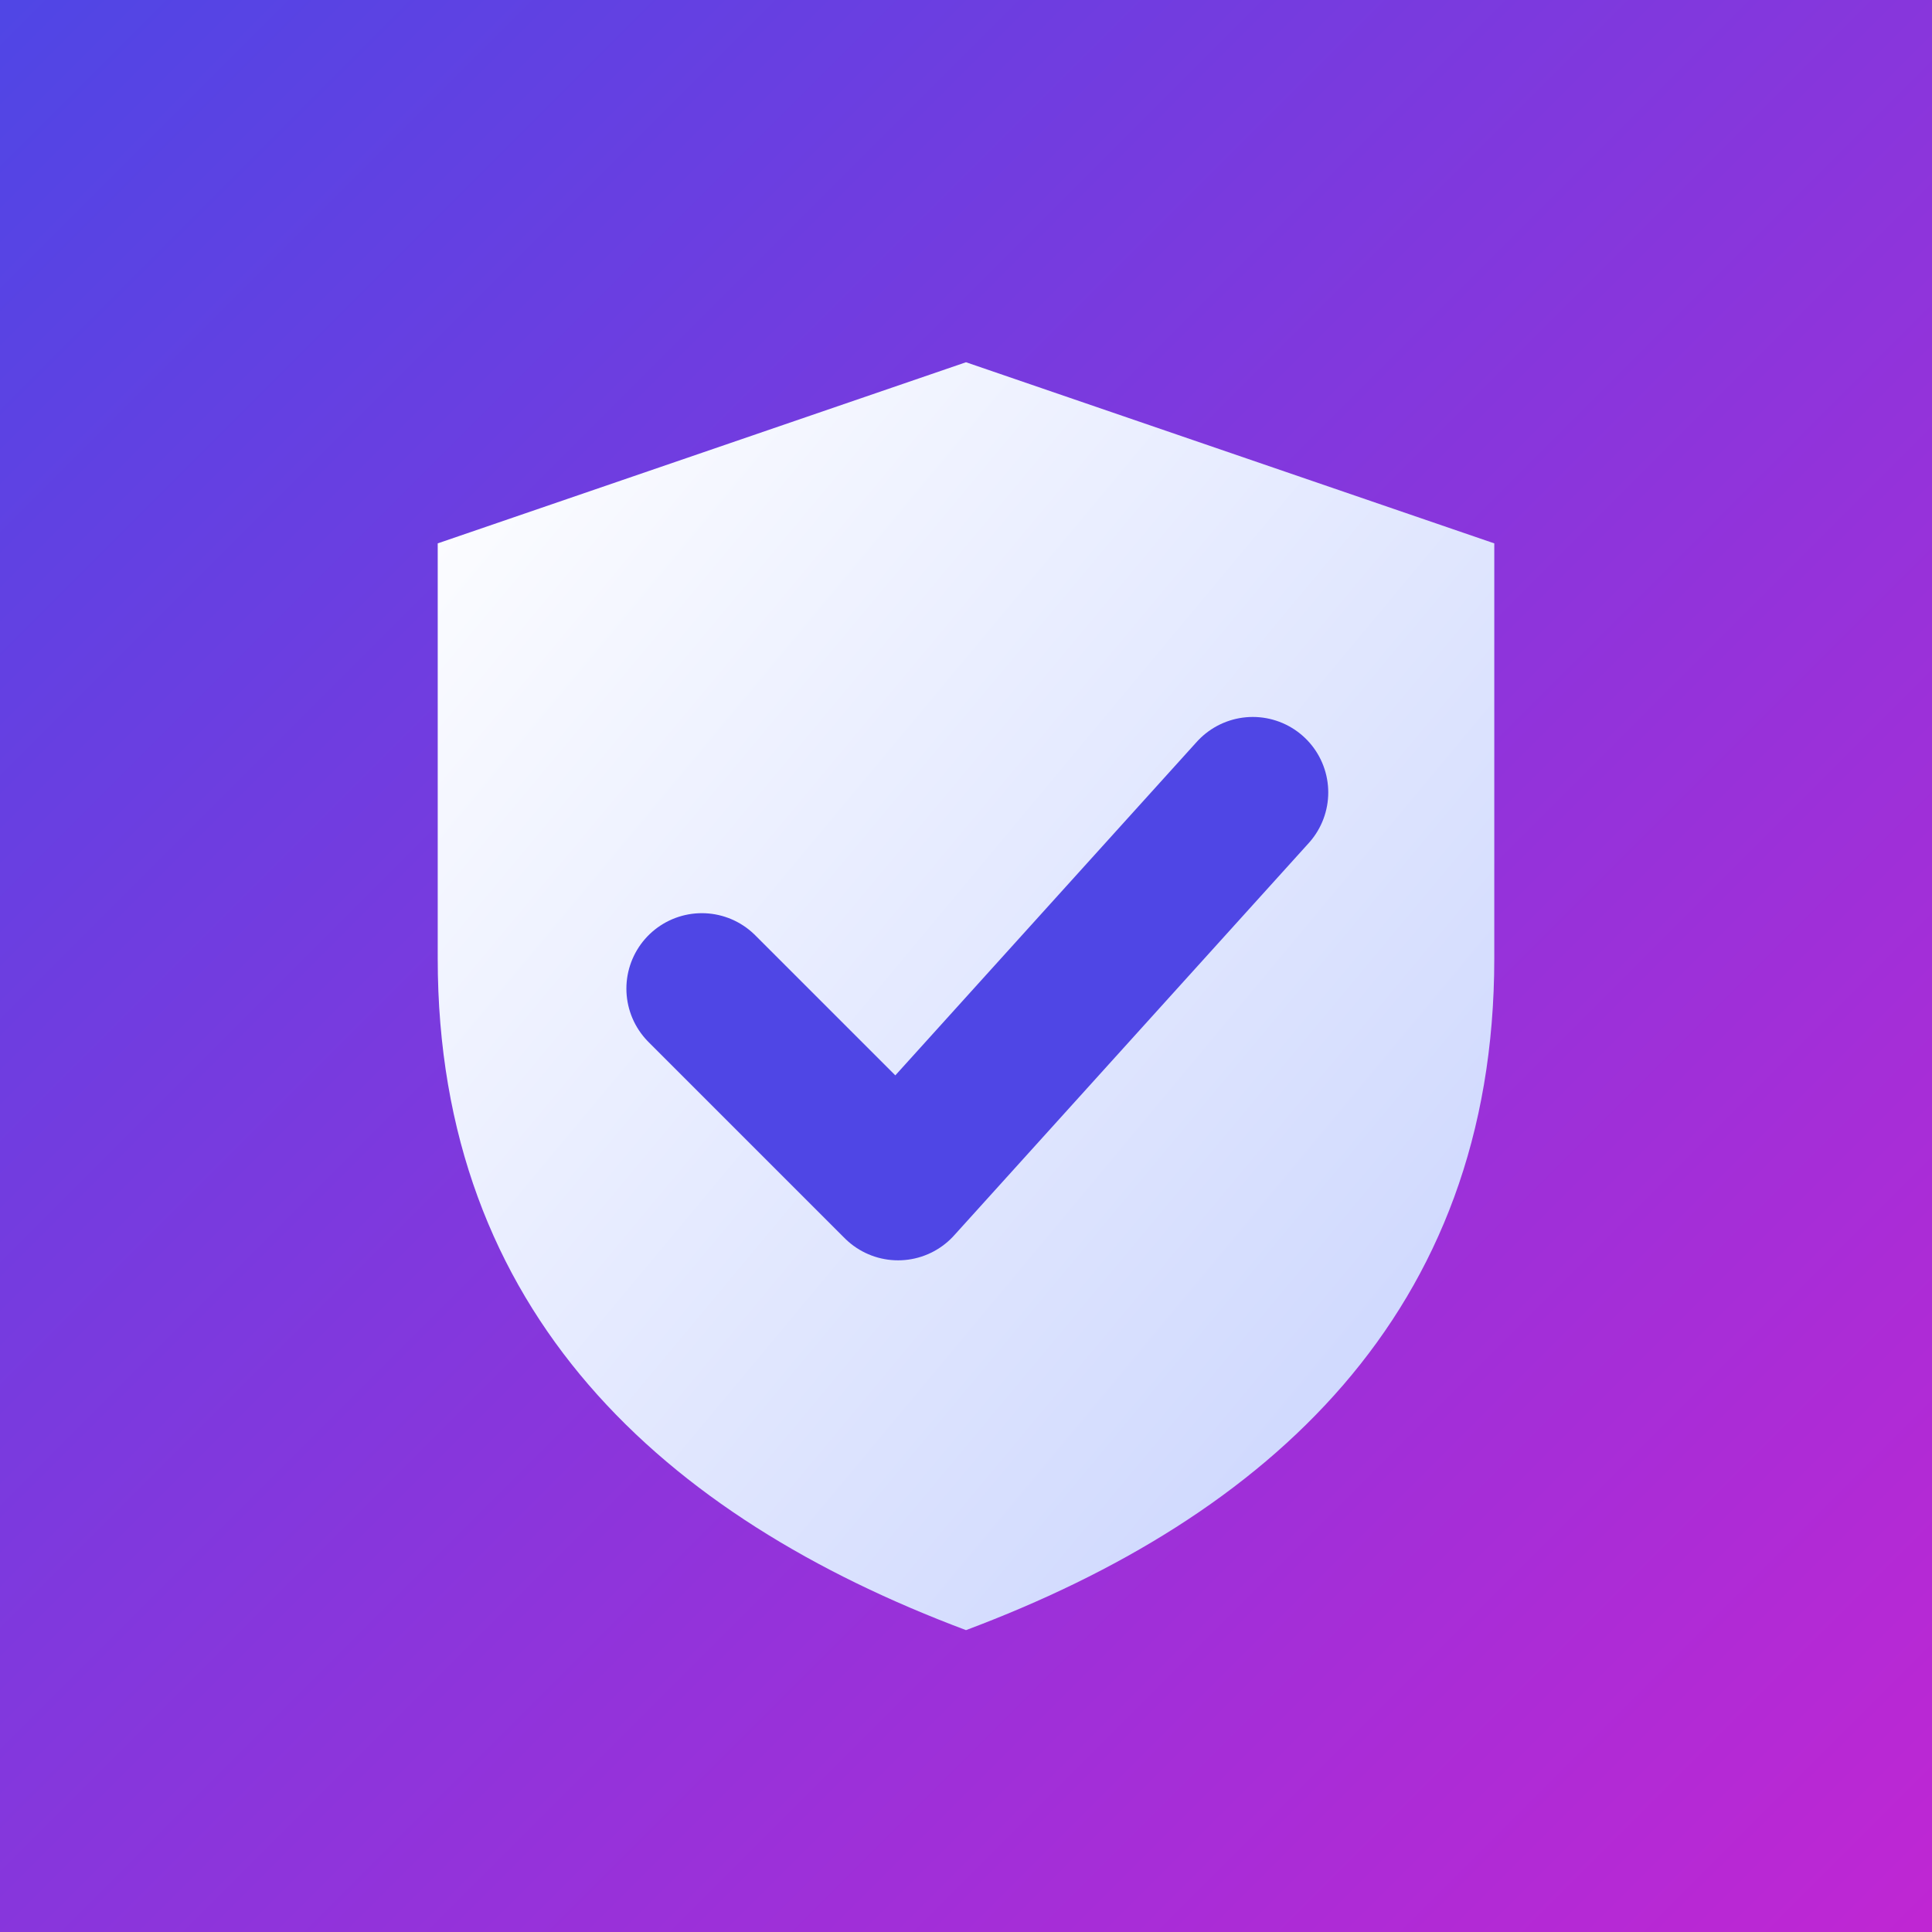
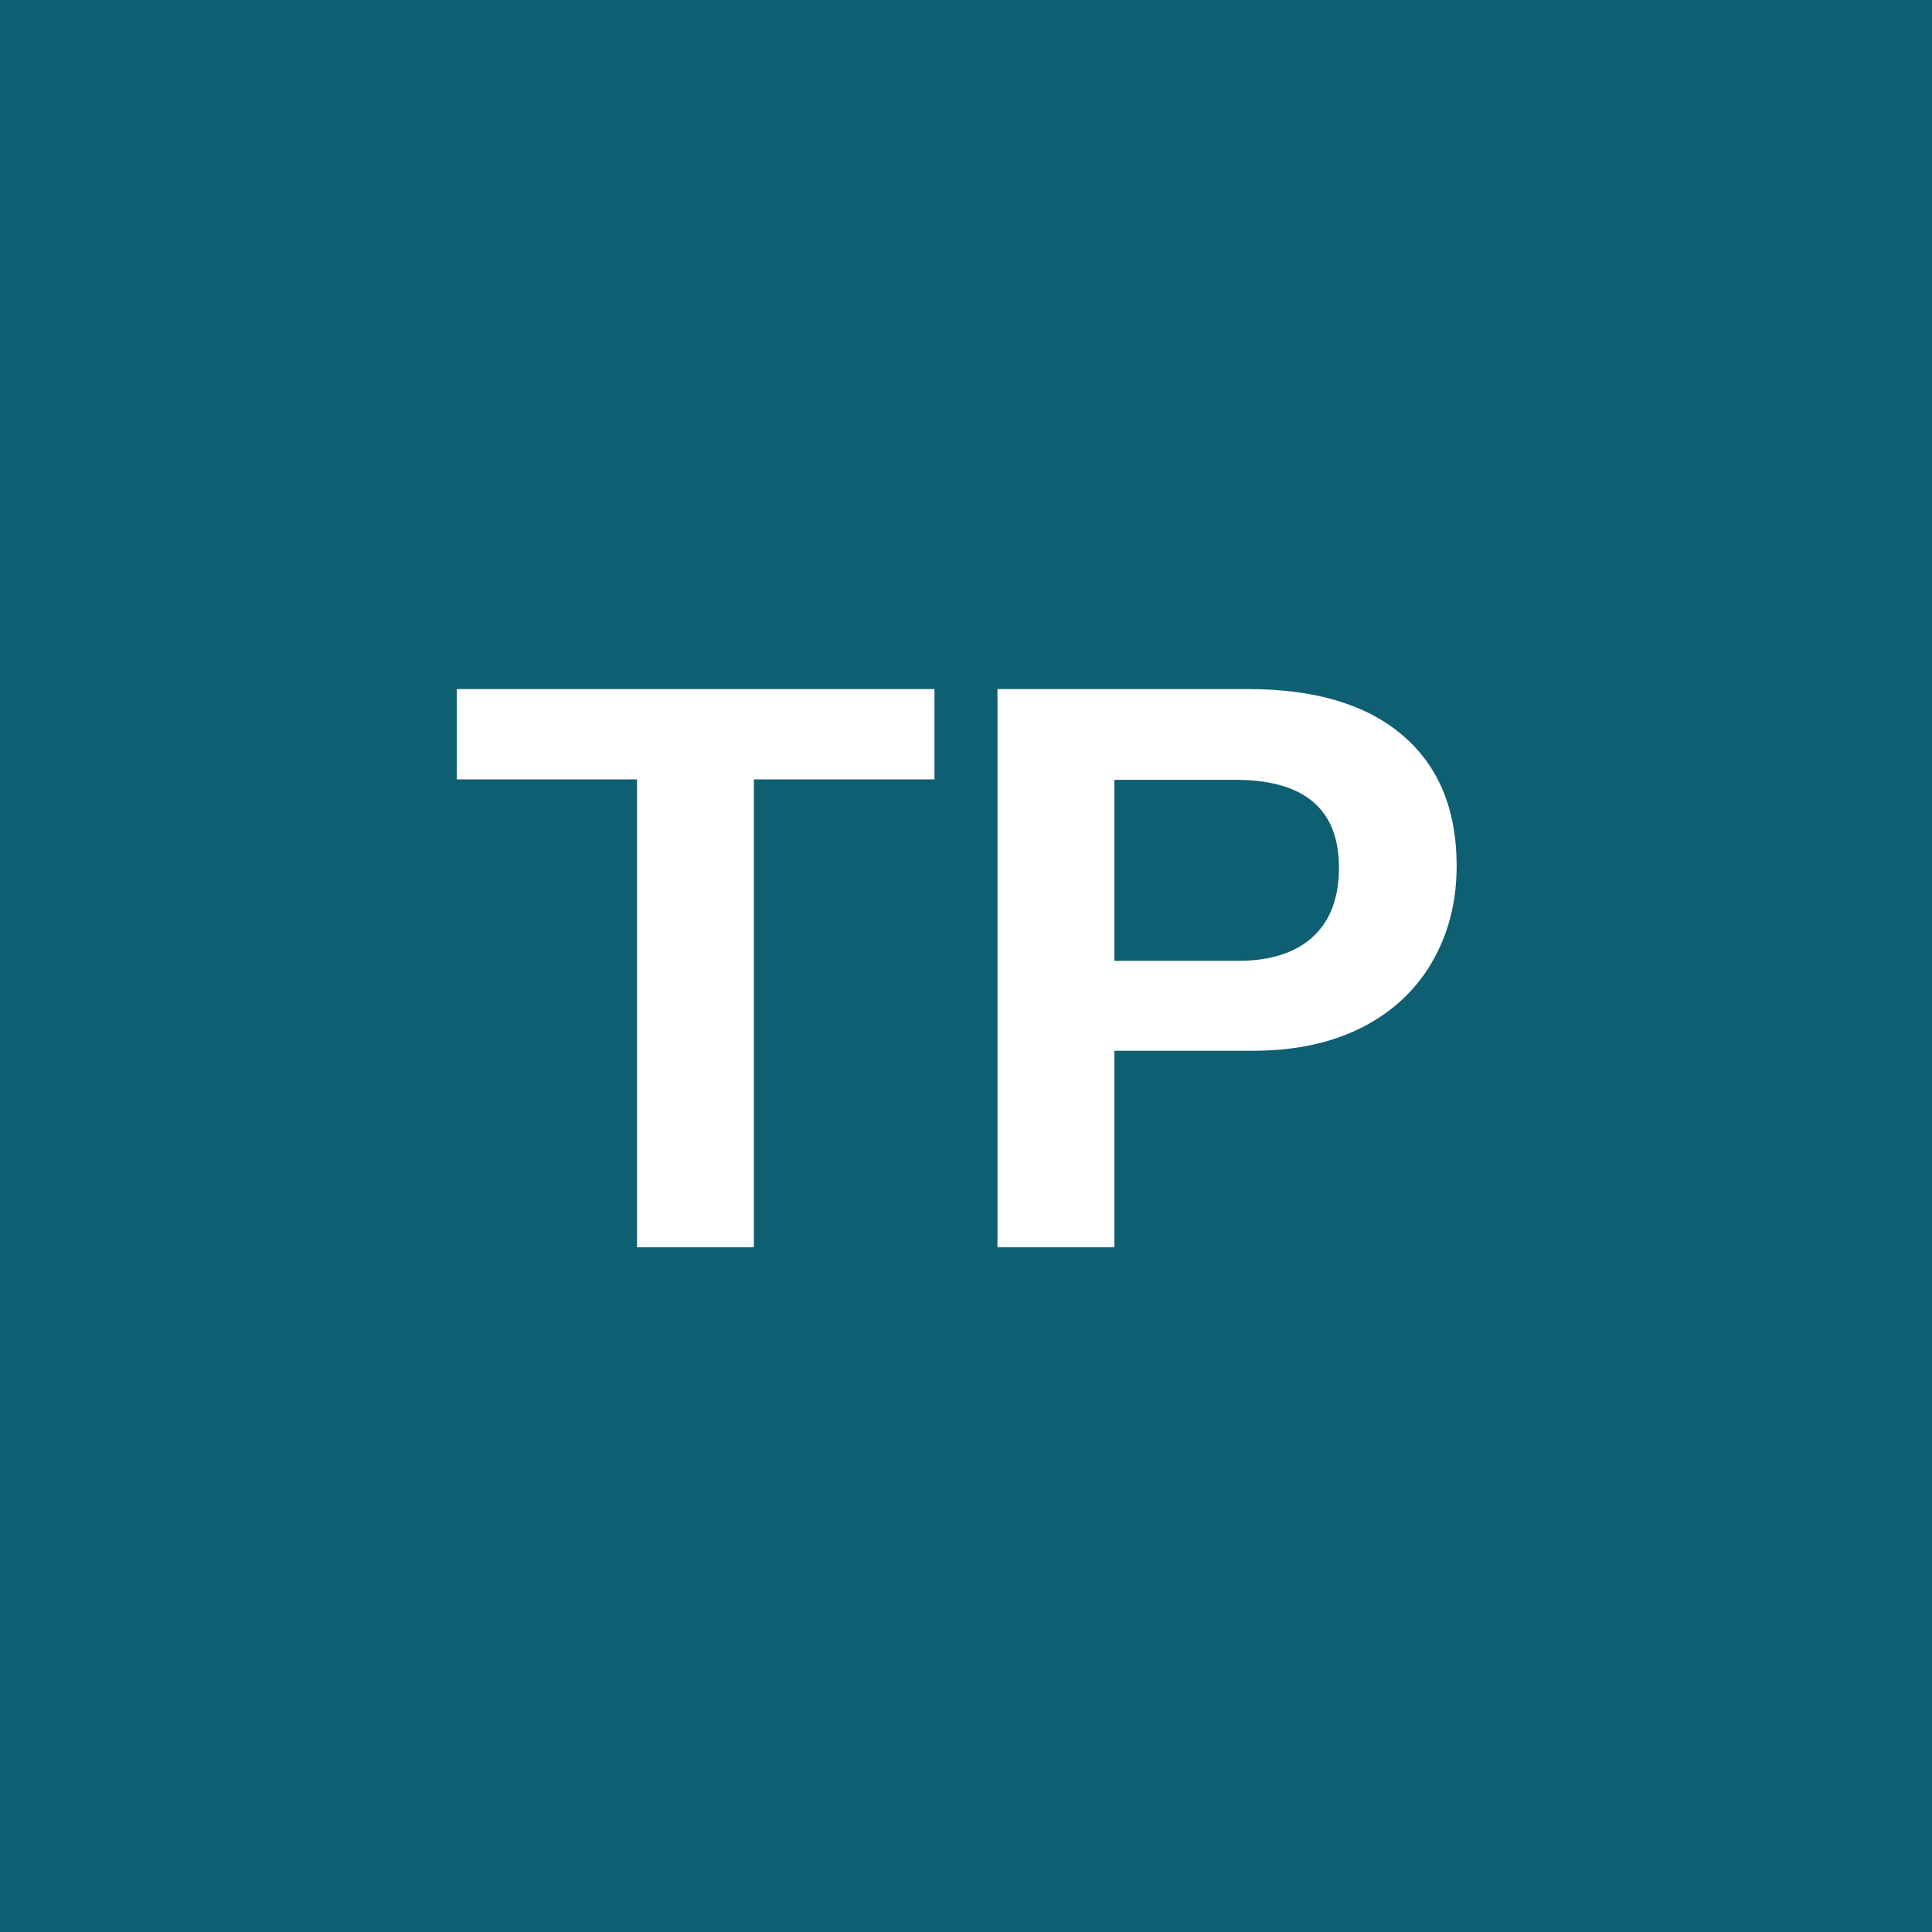
<svg xmlns="http://www.w3.org/2000/svg" viewBox="0 0 512 512">
-   <defs>
-     <linearGradient id="g" x1="0" y1="0" x2="1" y2="1">
-       <stop offset="0" stop-color="#4f46e5" />
-       <stop offset="1" stop-color="#c026d3" />
-     </linearGradient>
-     <linearGradient id="s" x1="0" y1="0" x2="1" y2="1">
-       <stop offset="0" stop-color="#fff" />
-       <stop offset="1" stop-color="#c7d2fe" />
-     </linearGradient>
-   </defs>
-   <rect width="512" height="512" fill="url(#g)" />
-   <path d="M256 96 396 144v110c0 94-60 148-140 178-80-30-140-84-140-178V144z" fill="url(#s)" />
-   <path d="m186 262 52 52 94-104" fill="none" stroke="#4f46e5" stroke-width="40" stroke-linecap="round" stroke-linejoin="round" />
+   <rect width="512" height="512" fill="#0f5f73" />
+   <text x="256" y="256" fill="#fff" font-family="Arial,Helvetica,sans-serif" font-weight="700" font-size="215" text-anchor="middle" dominant-baseline="central">TP</text>
</svg>
